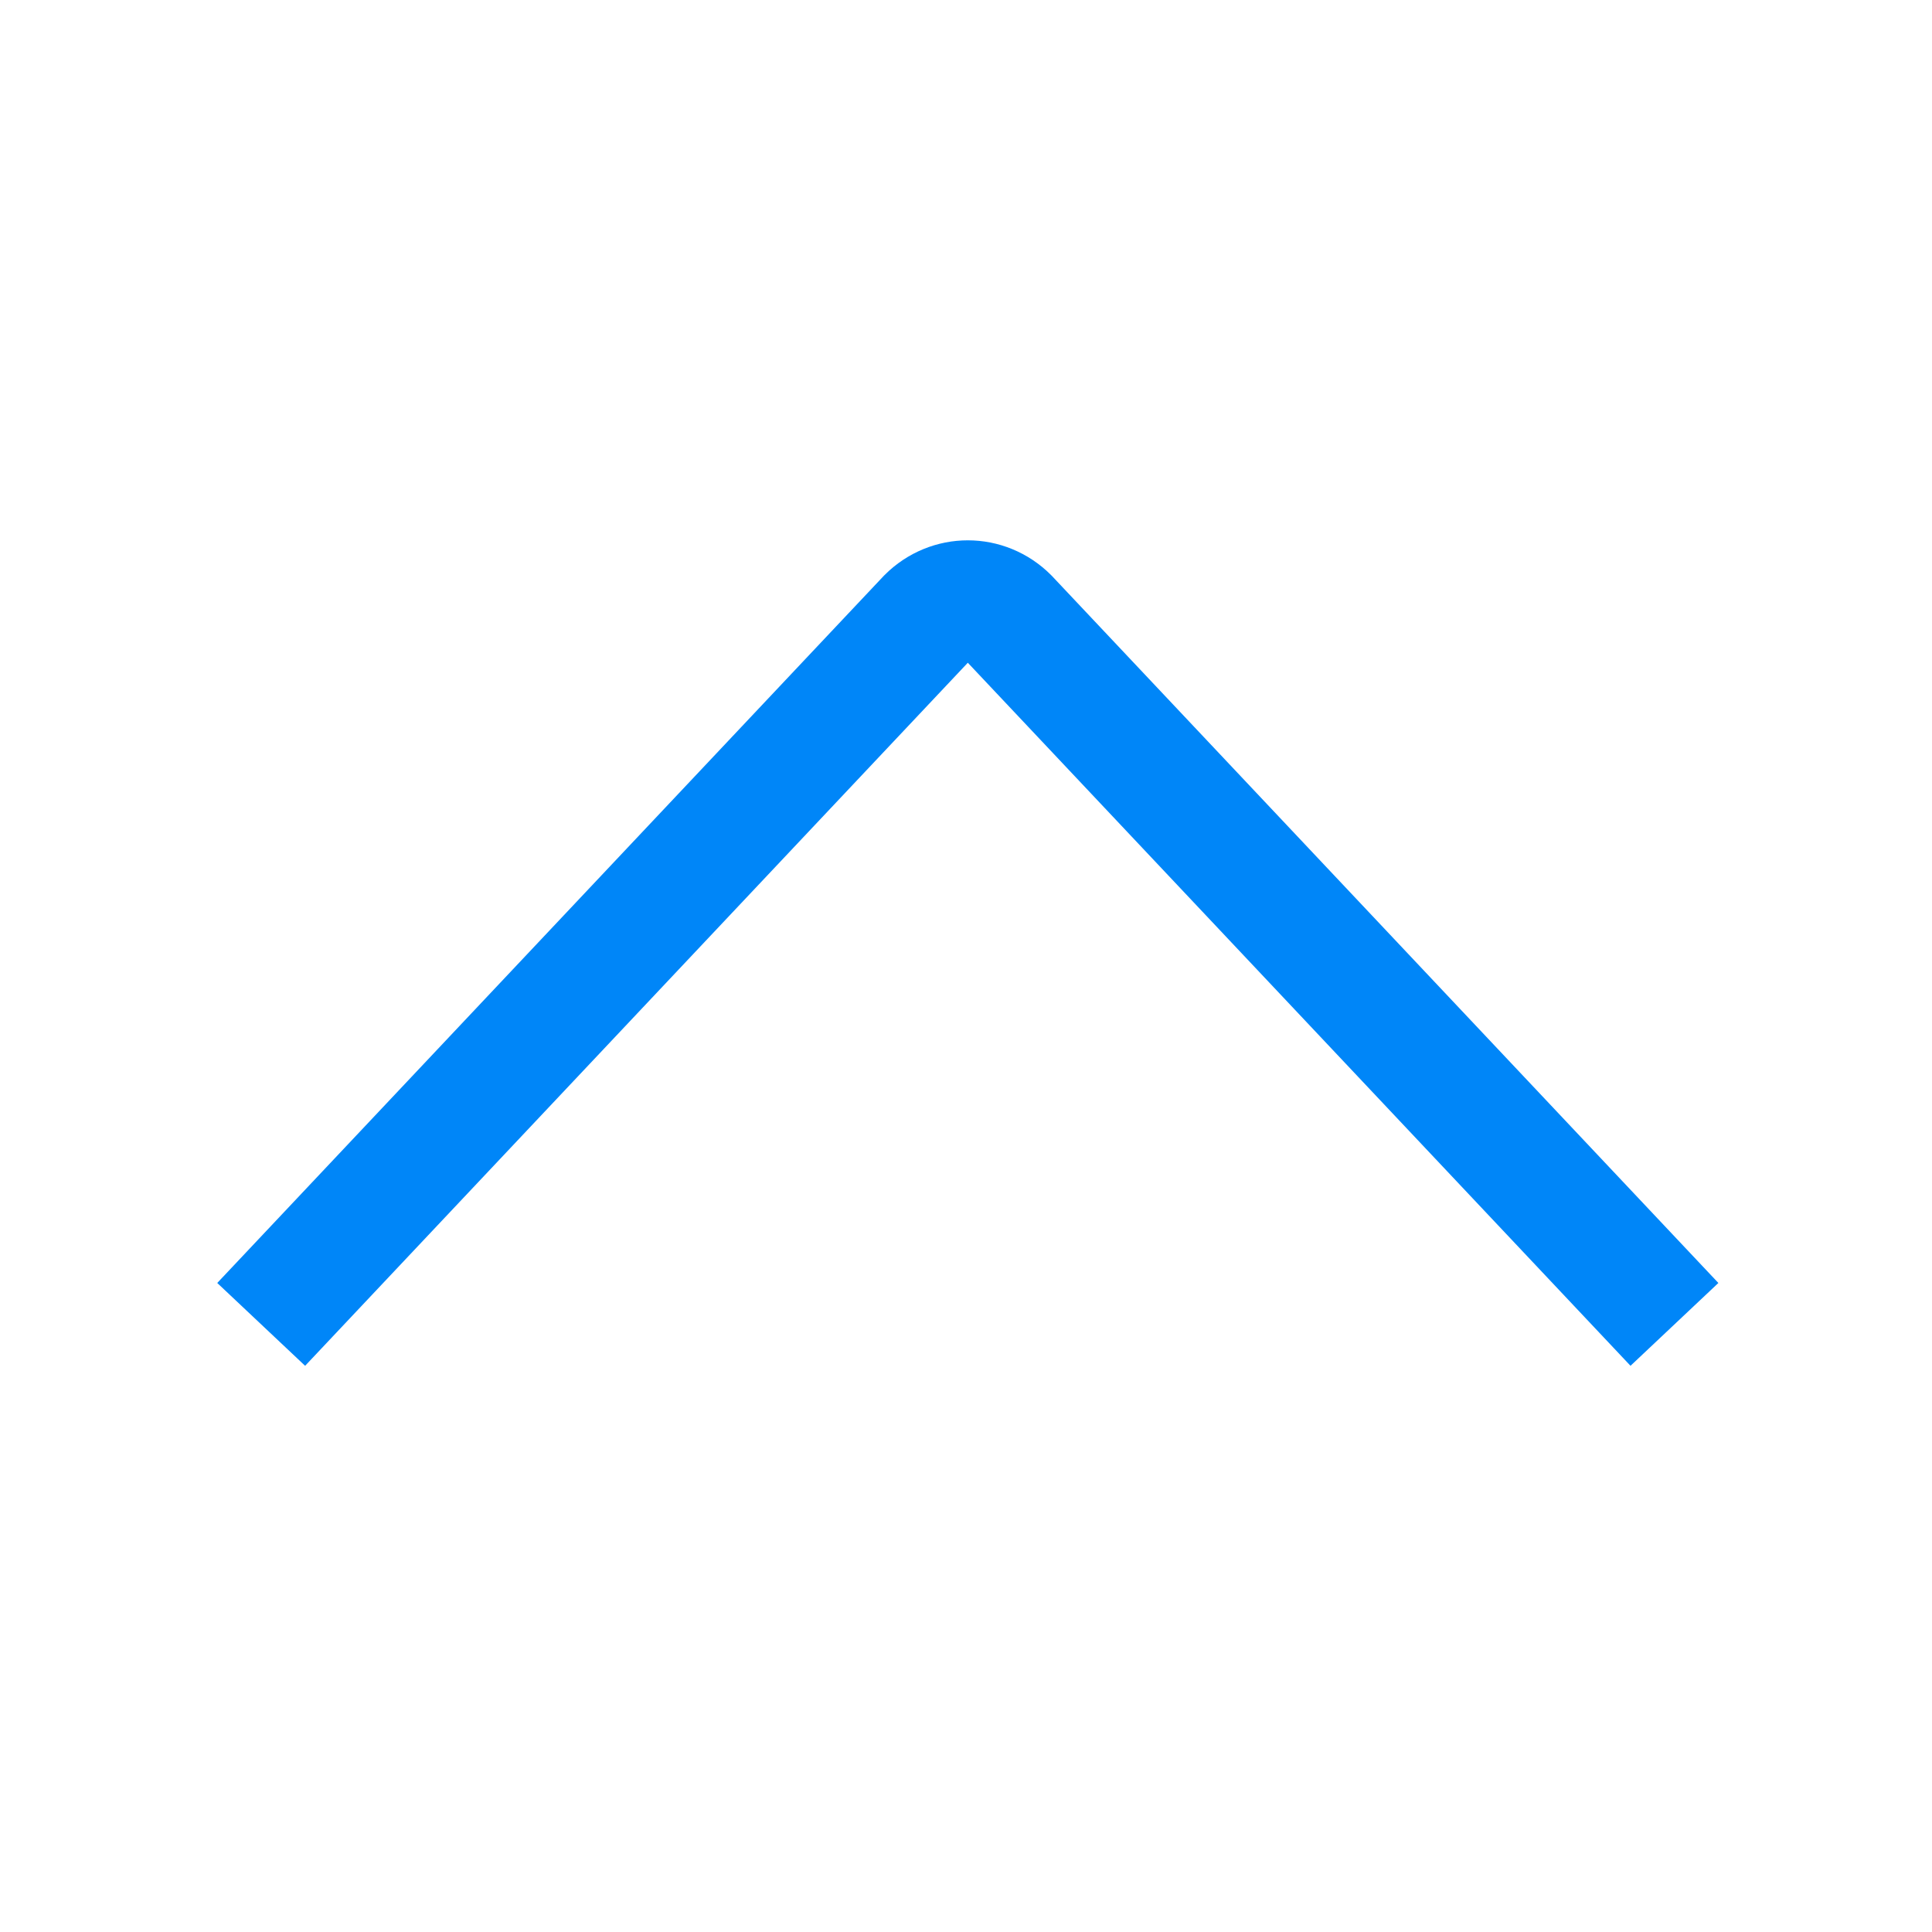
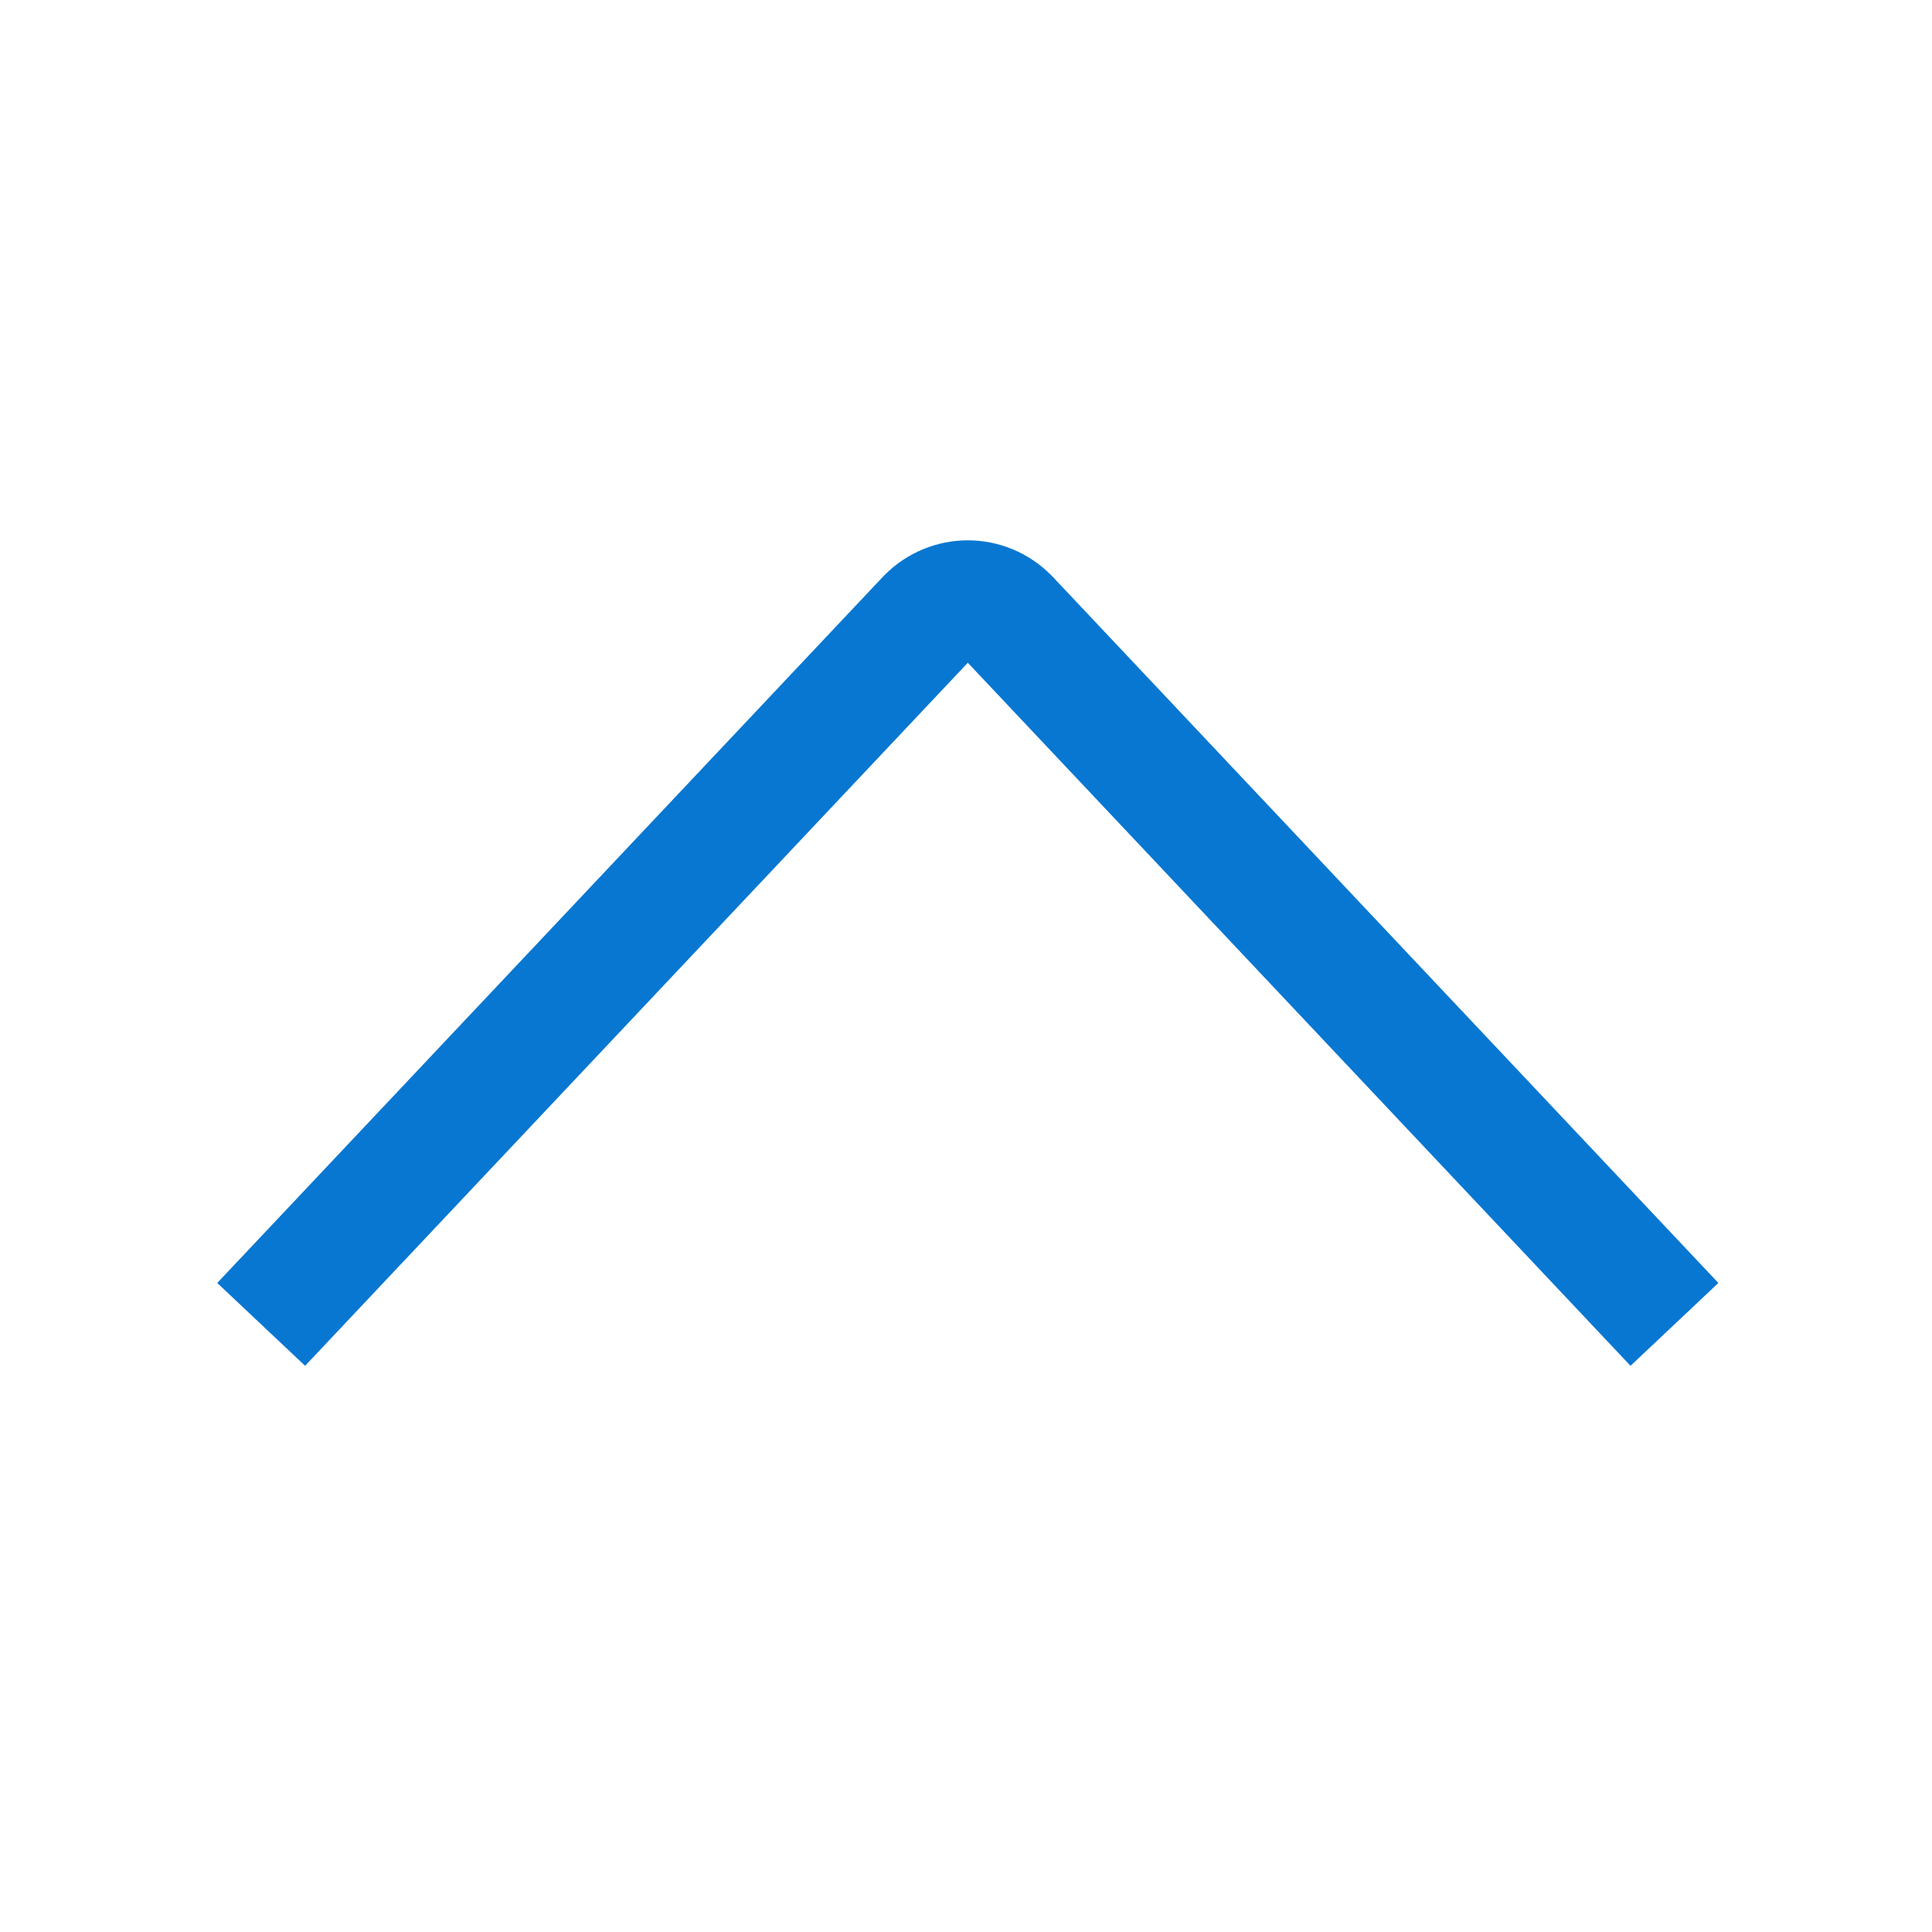
<svg xmlns="http://www.w3.org/2000/svg" version="1.1" id="Layer_1" x="0px" y="0px" width="16px" height="16px" viewBox="0 0 16 16" enable-background="new 0 0 16 16" xml:space="preserve">
  <g>
-     <path fill="none" stroke="#0086f8" stroke-miterlimit="10" d="M2.163,10.968L7.68,5.115c0.187-0.187,0.483-0.187,0.67,0 l5.517,5.853" />
+     <path fill="none" stroke="#0877d1" stroke-miterlimit="10" d="M2.163,10.968L7.68,5.115c0.187-0.187,0.483-0.187,0.67,0 l5.517,5.853" />
  </g>
</svg>
